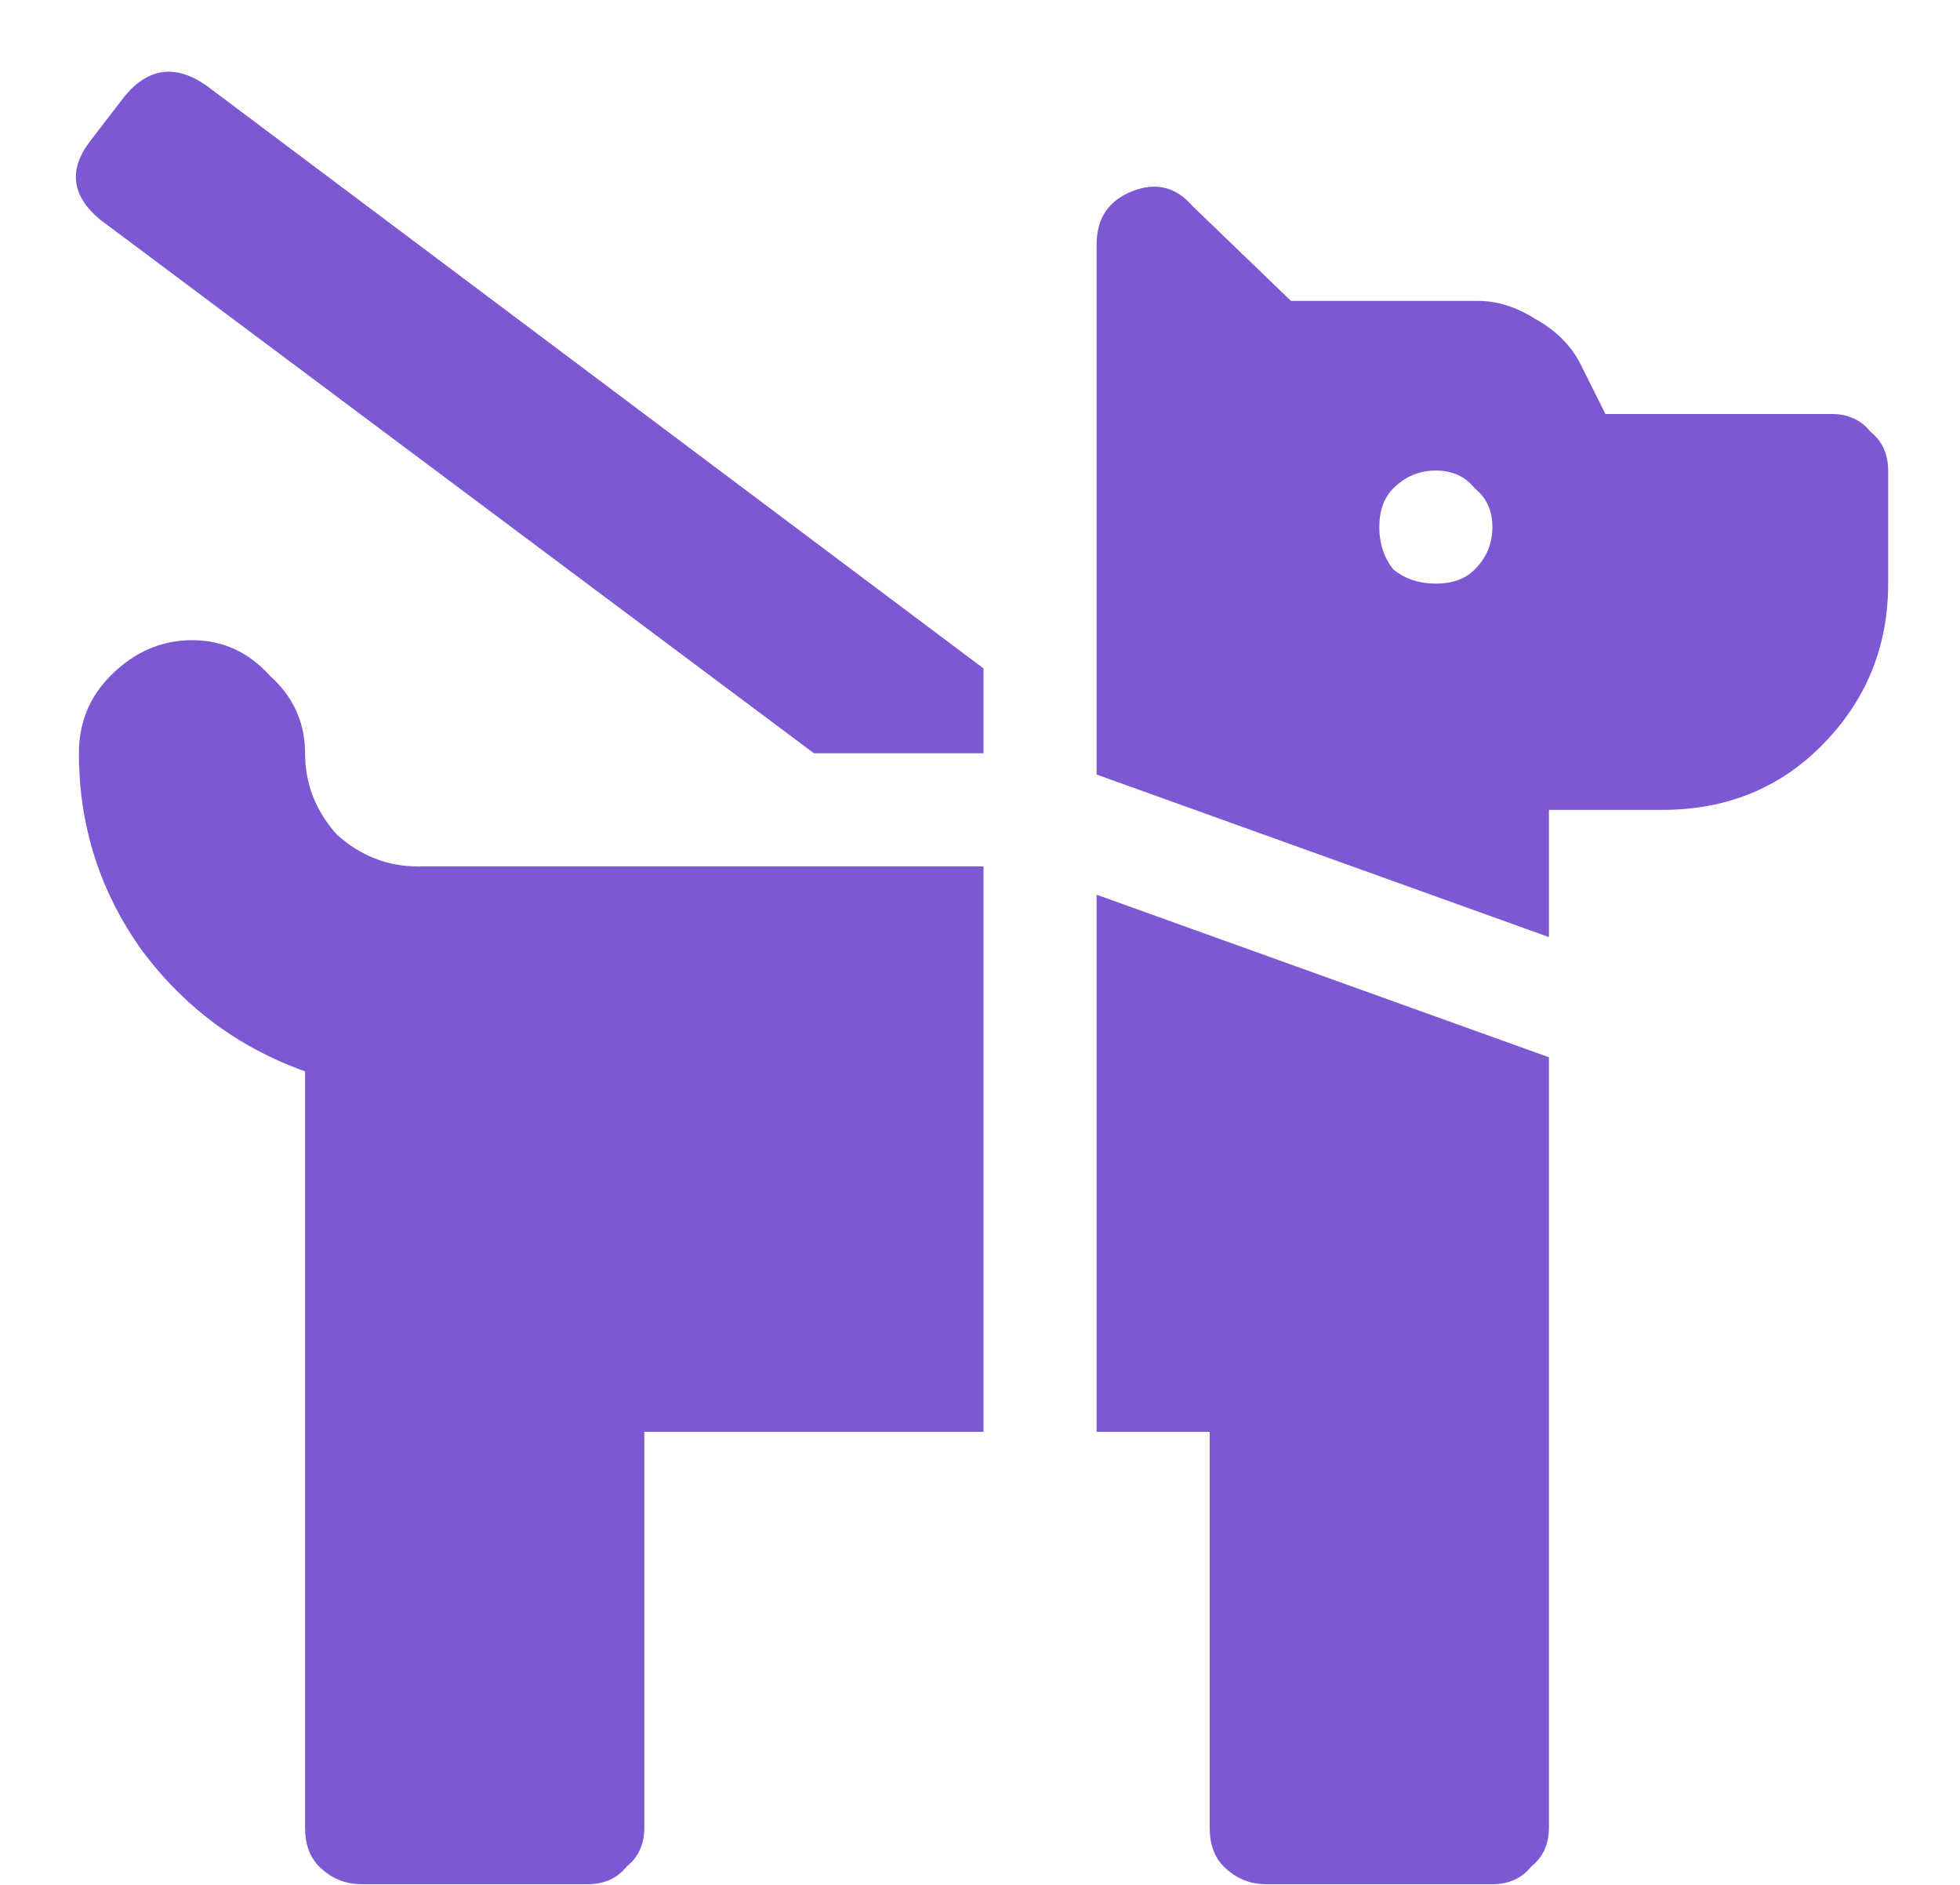
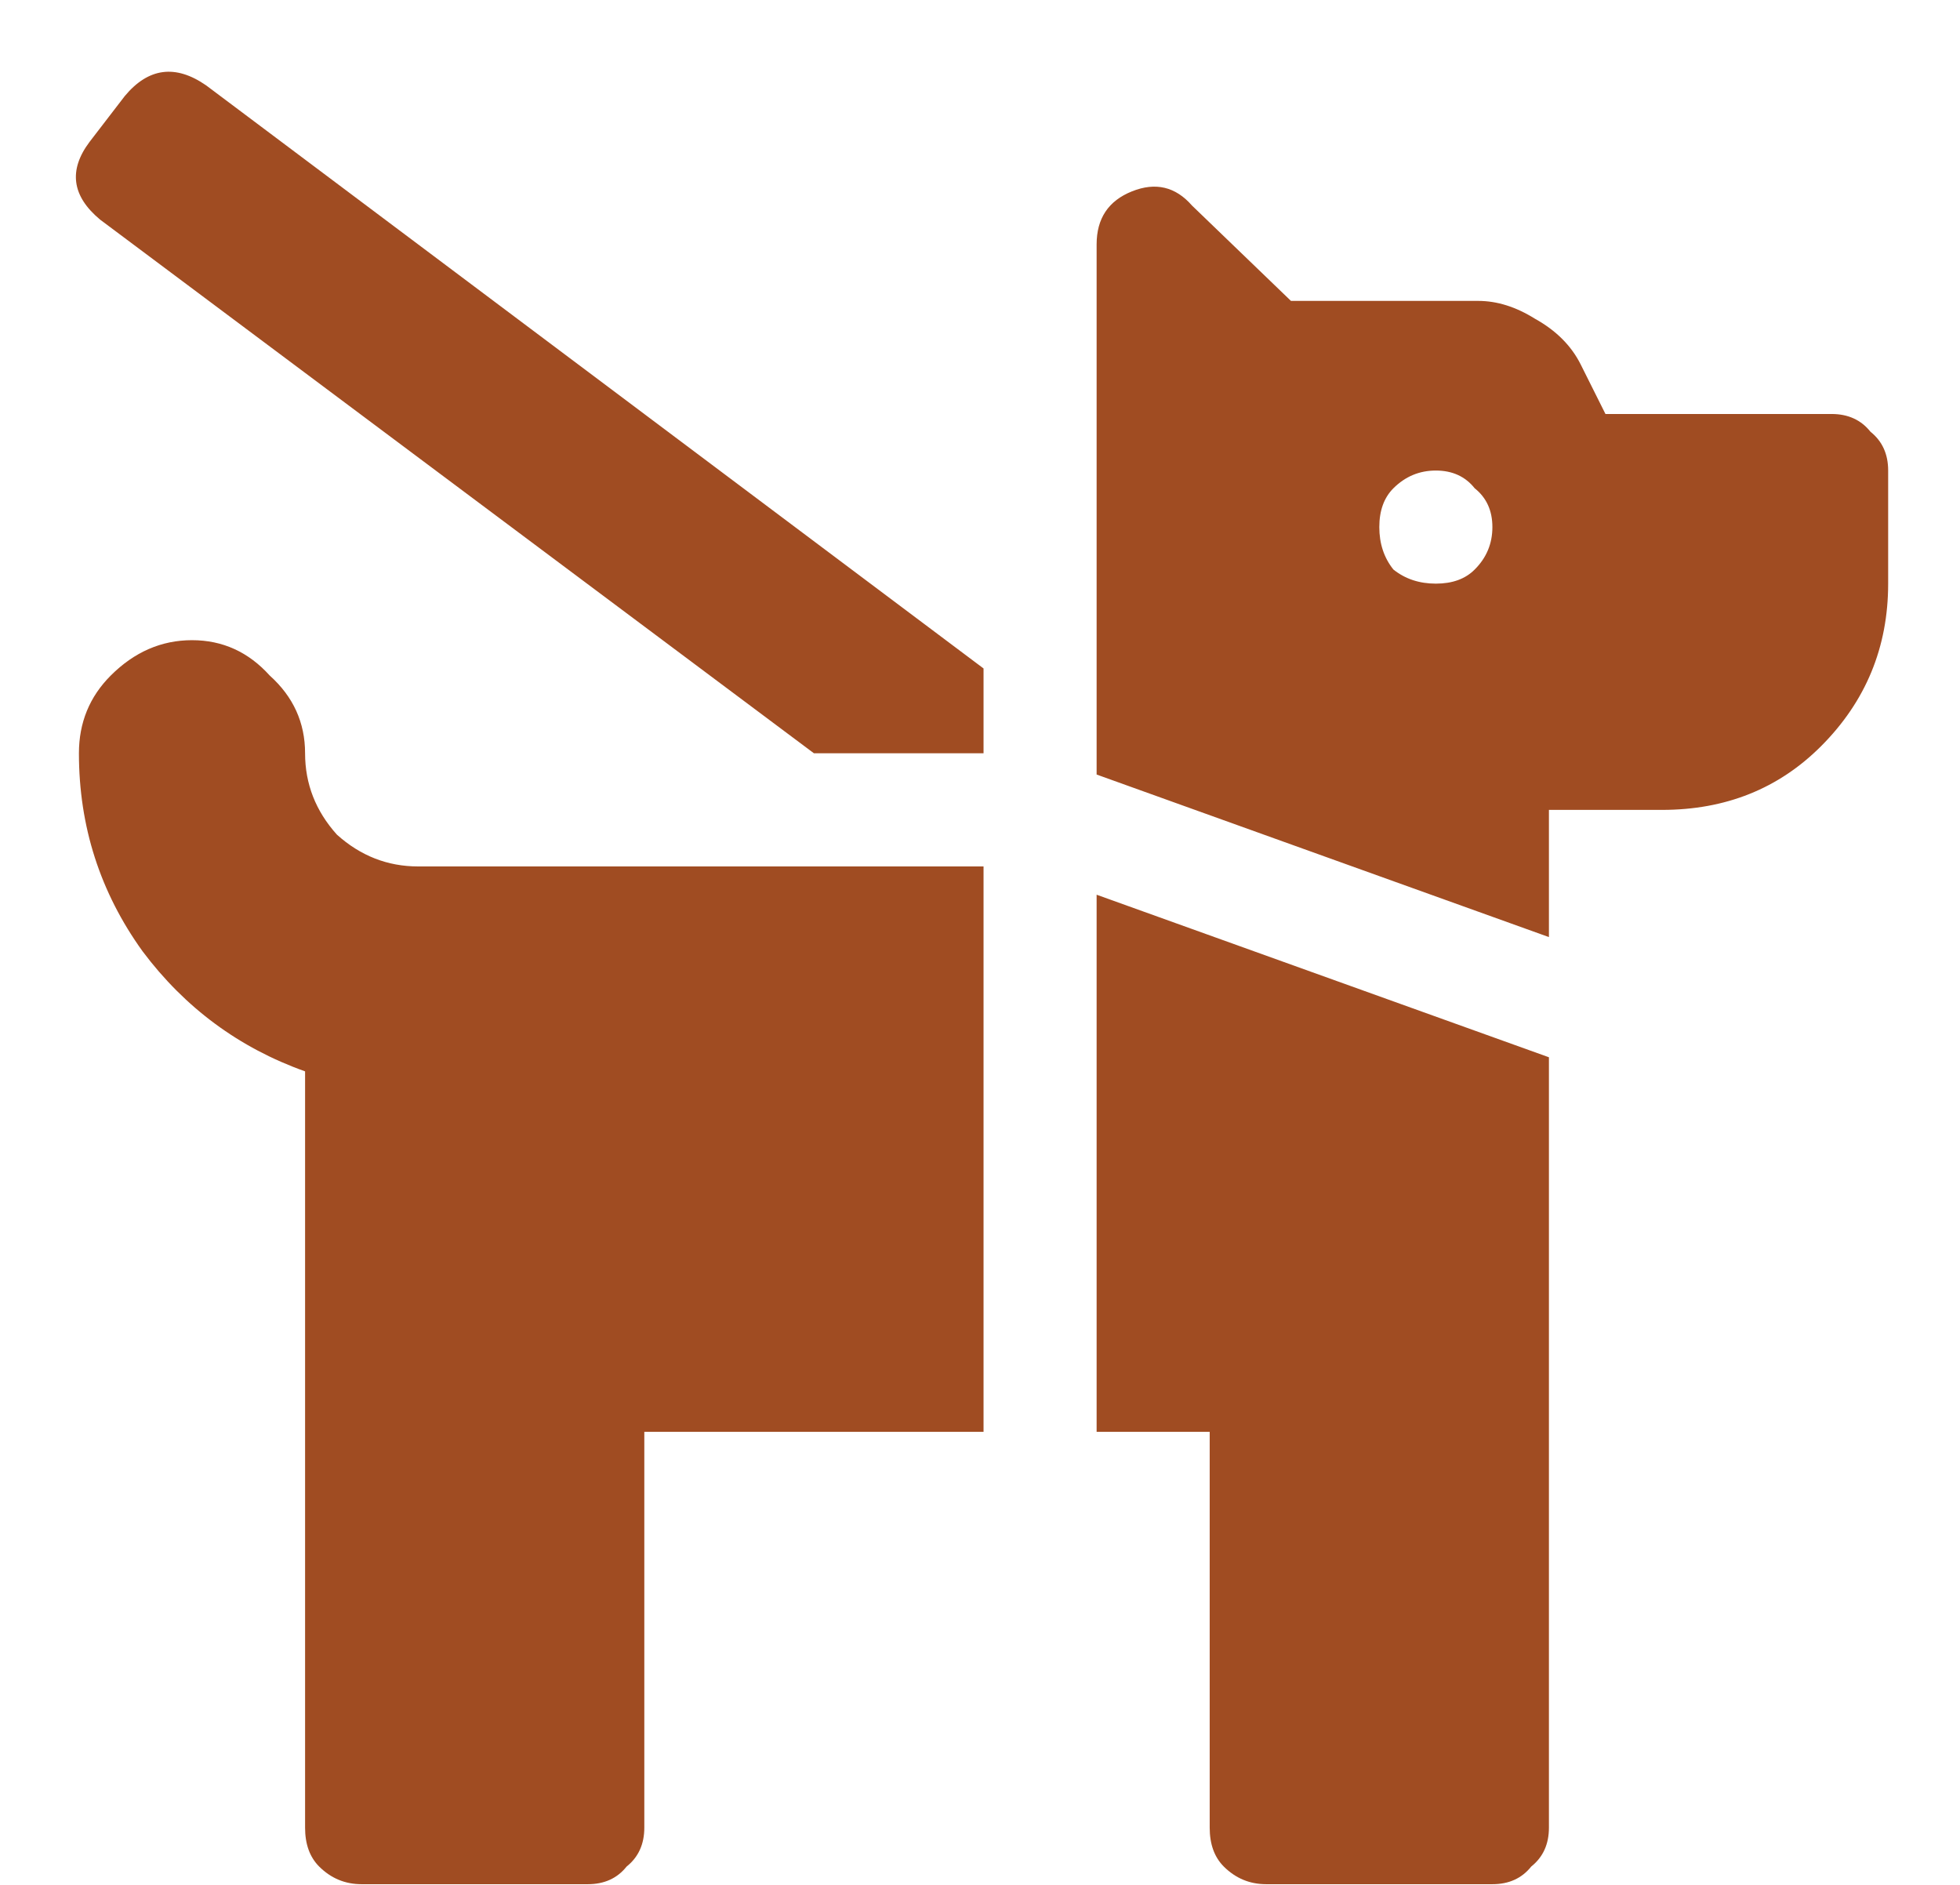
<svg xmlns="http://www.w3.org/2000/svg" width="26" height="25" viewBox="0 0 26 25" fill="none">
-   <path d="M1.656 1.273C1.969 0.898 2.328 0.851 2.734 1.132L13.047 8.866V9.991H10.797L1.328 2.913C0.953 2.601 0.906 2.257 1.188 1.882L1.656 1.273ZM3.578 8.96C3.891 9.241 4.047 9.585 4.047 9.991C4.047 10.398 4.188 10.757 4.469 11.07C4.781 11.351 5.141 11.492 5.547 11.492H13.047V18.991H8.547V24.241C8.547 24.46 8.469 24.632 8.312 24.757C8.188 24.913 8.016 24.991 7.797 24.991H4.797C4.578 24.991 4.391 24.913 4.234 24.757C4.109 24.632 4.047 24.46 4.047 24.241V14.21C3.172 13.898 2.453 13.367 1.891 12.617C1.328 11.835 1.047 10.96 1.047 9.991C1.047 9.585 1.188 9.241 1.469 8.96C1.781 8.648 2.141 8.491 2.547 8.491C2.953 8.491 3.297 8.648 3.578 8.96ZM14.547 18.991V11.867L20.547 14.023V24.241C20.547 24.46 20.469 24.632 20.312 24.757C20.188 24.913 20.016 24.991 19.797 24.991H16.797C16.578 24.991 16.391 24.913 16.234 24.757C16.109 24.632 16.047 24.46 16.047 24.241V18.991H14.547ZM24.297 5.491C24.516 5.491 24.688 5.57 24.812 5.726C24.969 5.851 25.047 6.023 25.047 6.241V7.741C25.047 8.585 24.75 9.304 24.156 9.898C23.594 10.46 22.891 10.742 22.047 10.742H20.547V12.429L14.547 10.273V3.241C14.547 2.898 14.703 2.663 15.016 2.538C15.328 2.413 15.594 2.476 15.812 2.726L17.125 3.991H19.609C19.859 3.991 20.109 4.07 20.359 4.226C20.641 4.382 20.844 4.585 20.969 4.835L21.297 5.491H24.297ZM18.484 7.554C18.641 7.679 18.828 7.741 19.047 7.741C19.266 7.741 19.438 7.679 19.562 7.554C19.719 7.398 19.797 7.21 19.797 6.991C19.797 6.773 19.719 6.601 19.562 6.476C19.438 6.32 19.266 6.241 19.047 6.241C18.828 6.241 18.641 6.32 18.484 6.476C18.359 6.601 18.297 6.773 18.297 6.991C18.297 7.21 18.359 7.398 18.484 7.554Z" fill="#7C58D3" />
+   <path d="M1.656 1.273C1.969 0.898 2.328 0.851 2.734 1.132L13.047 8.866V9.991H10.797L1.328 2.913C0.953 2.601 0.906 2.257 1.188 1.882L1.656 1.273ZM3.578 8.96C3.891 9.241 4.047 9.585 4.047 9.991C4.047 10.398 4.188 10.757 4.469 11.07C4.781 11.351 5.141 11.492 5.547 11.492H13.047V18.991H8.547V24.241C8.547 24.46 8.469 24.632 8.312 24.757C8.188 24.913 8.016 24.991 7.797 24.991H4.797C4.578 24.991 4.391 24.913 4.234 24.757C4.109 24.632 4.047 24.46 4.047 24.241V14.21C3.172 13.898 2.453 13.367 1.891 12.617C1.328 11.835 1.047 10.96 1.047 9.991C1.047 9.585 1.188 9.241 1.469 8.96C1.781 8.648 2.141 8.491 2.547 8.491C2.953 8.491 3.297 8.648 3.578 8.96ZM14.547 18.991V11.867L20.547 14.023V24.241C20.547 24.46 20.469 24.632 20.312 24.757C20.188 24.913 20.016 24.991 19.797 24.991H16.797C16.578 24.991 16.391 24.913 16.234 24.757C16.109 24.632 16.047 24.46 16.047 24.241V18.991H14.547ZM24.297 5.491C24.516 5.491 24.688 5.57 24.812 5.726C24.969 5.851 25.047 6.023 25.047 6.241V7.741C25.047 8.585 24.75 9.304 24.156 9.898C23.594 10.46 22.891 10.742 22.047 10.742H20.547V12.429L14.547 10.273V3.241C14.547 2.898 14.703 2.663 15.016 2.538C15.328 2.413 15.594 2.476 15.812 2.726L17.125 3.991H19.609C19.859 3.991 20.109 4.07 20.359 4.226C20.641 4.382 20.844 4.585 20.969 4.835L21.297 5.491H24.297ZM18.484 7.554C18.641 7.679 18.828 7.741 19.047 7.741C19.266 7.741 19.438 7.679 19.562 7.554C19.719 7.398 19.797 7.21 19.797 6.991C19.797 6.773 19.719 6.601 19.562 6.476C19.438 6.32 19.266 6.241 19.047 6.241C18.828 6.241 18.641 6.32 18.484 6.476C18.359 6.601 18.297 6.773 18.297 6.991C18.297 7.21 18.359 7.398 18.484 7.554Z" fill="#A04C22" />
</svg>
